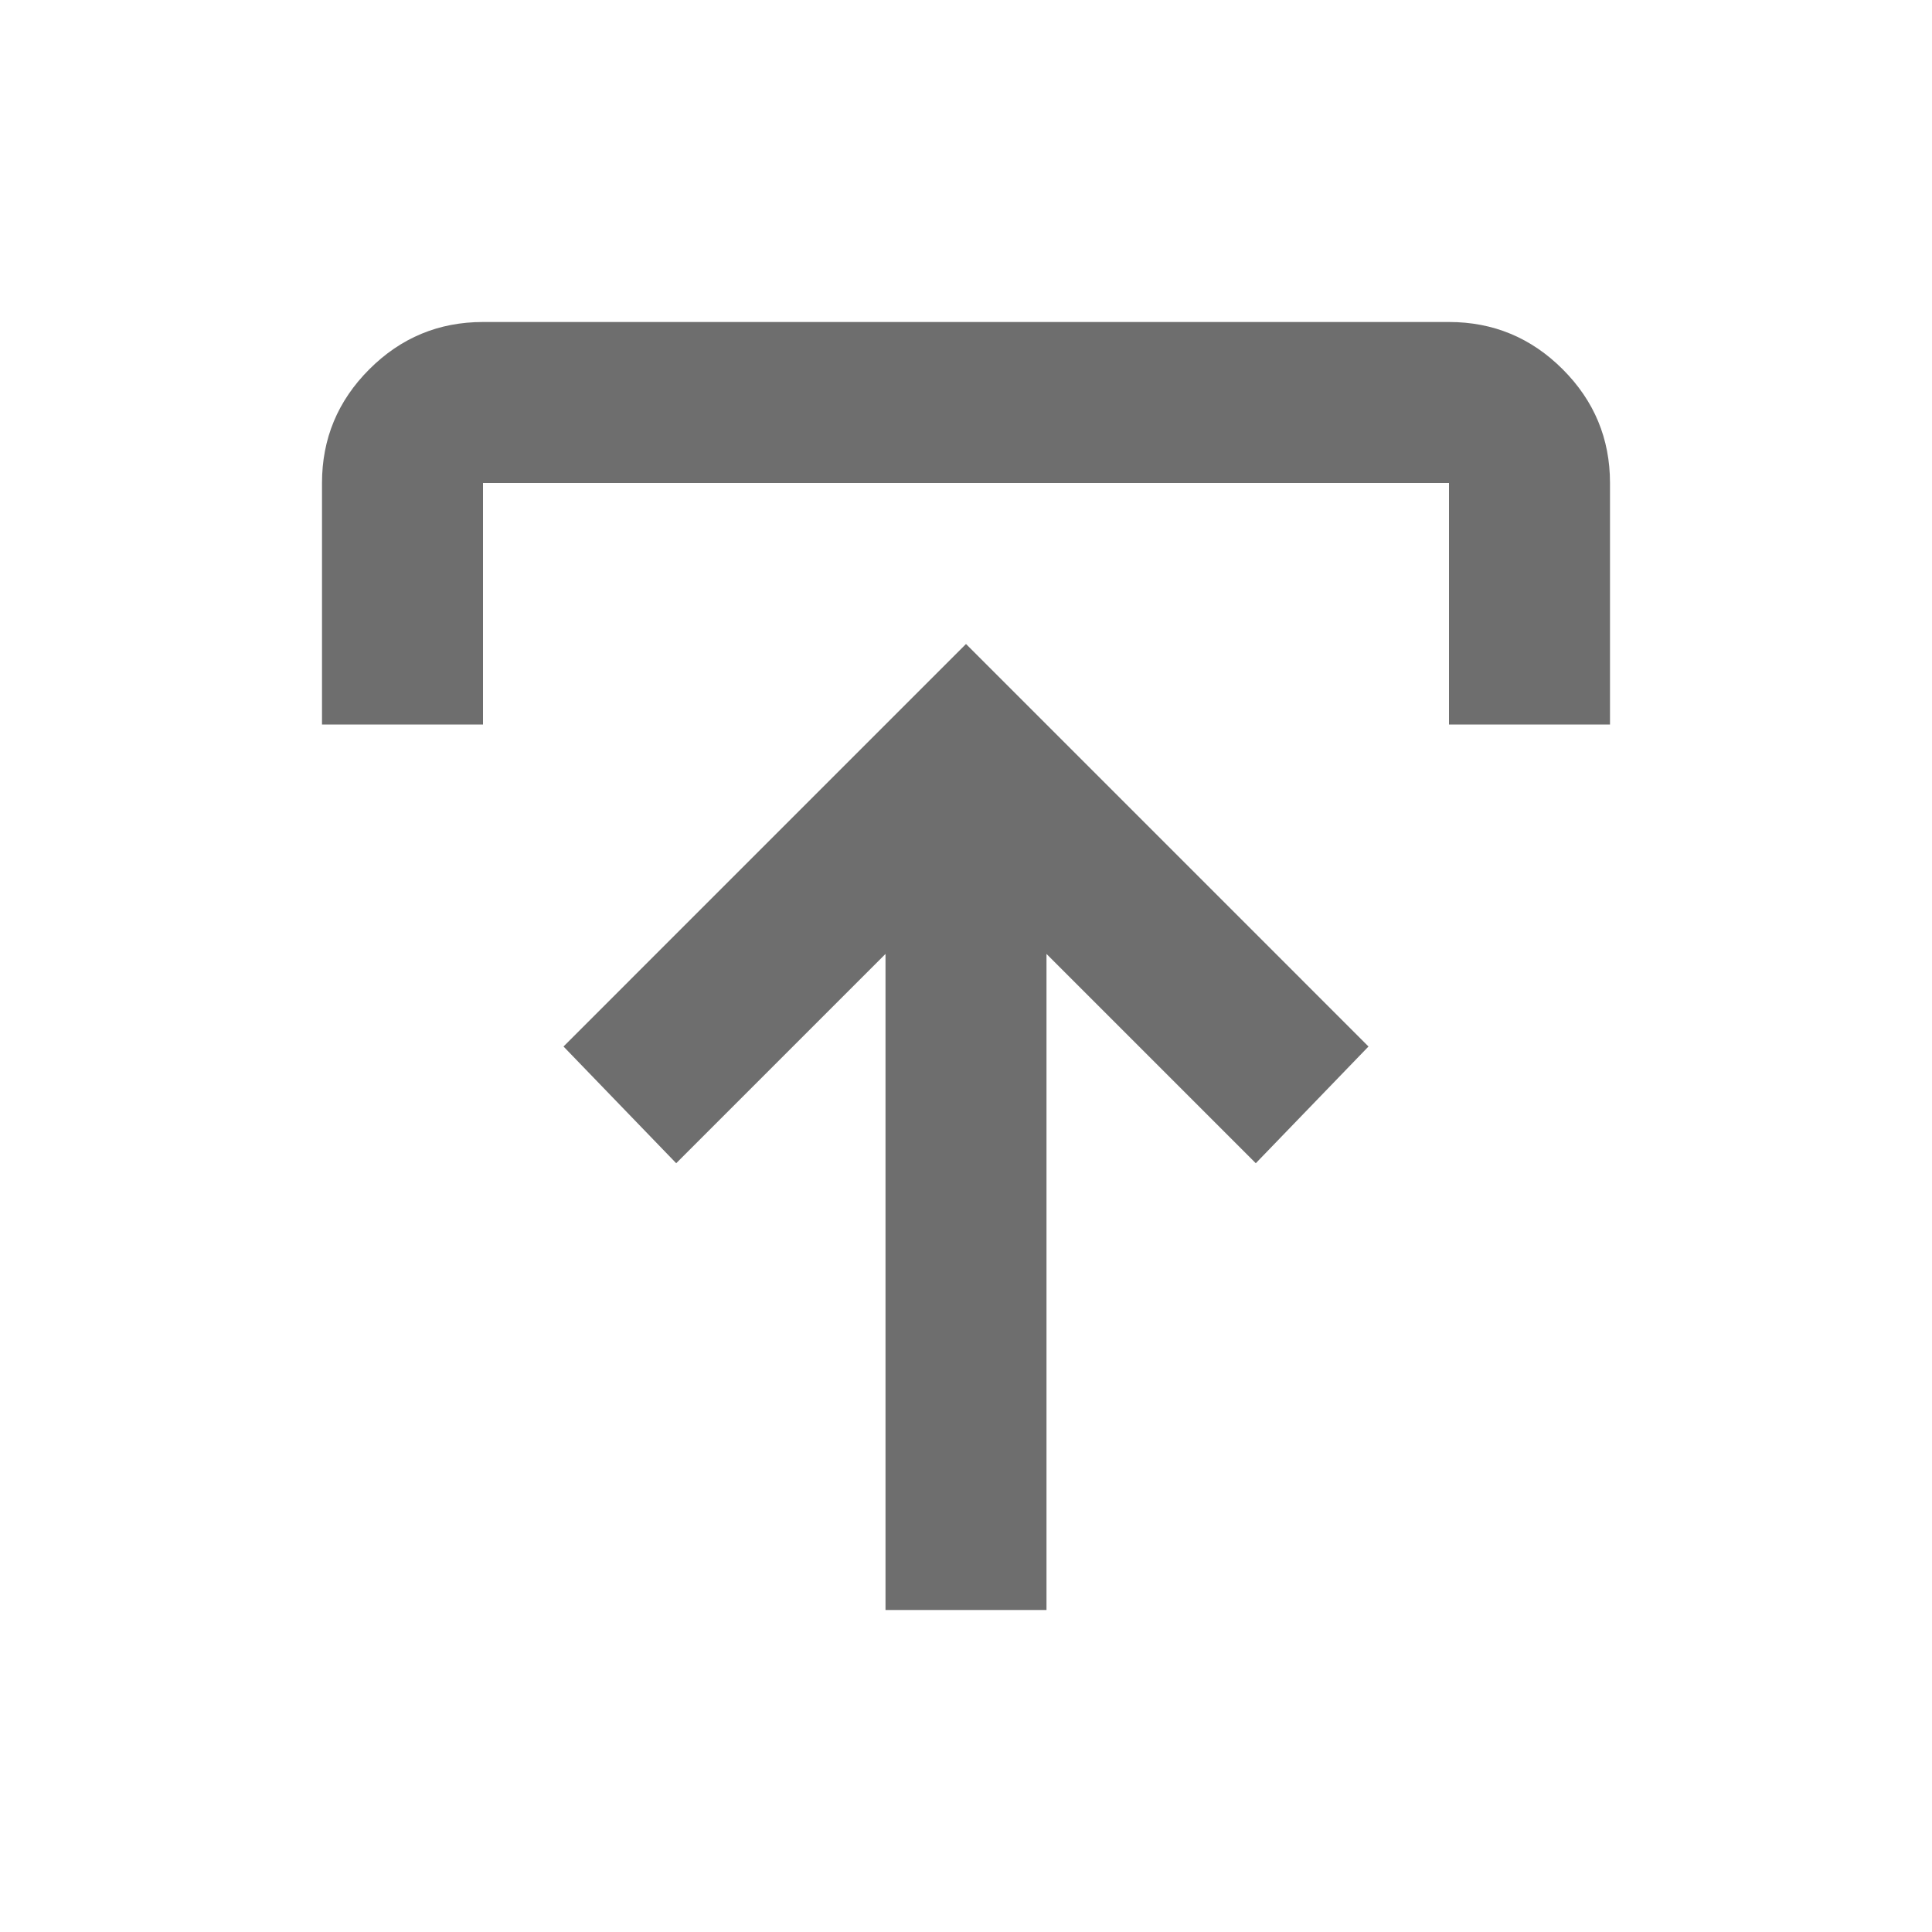
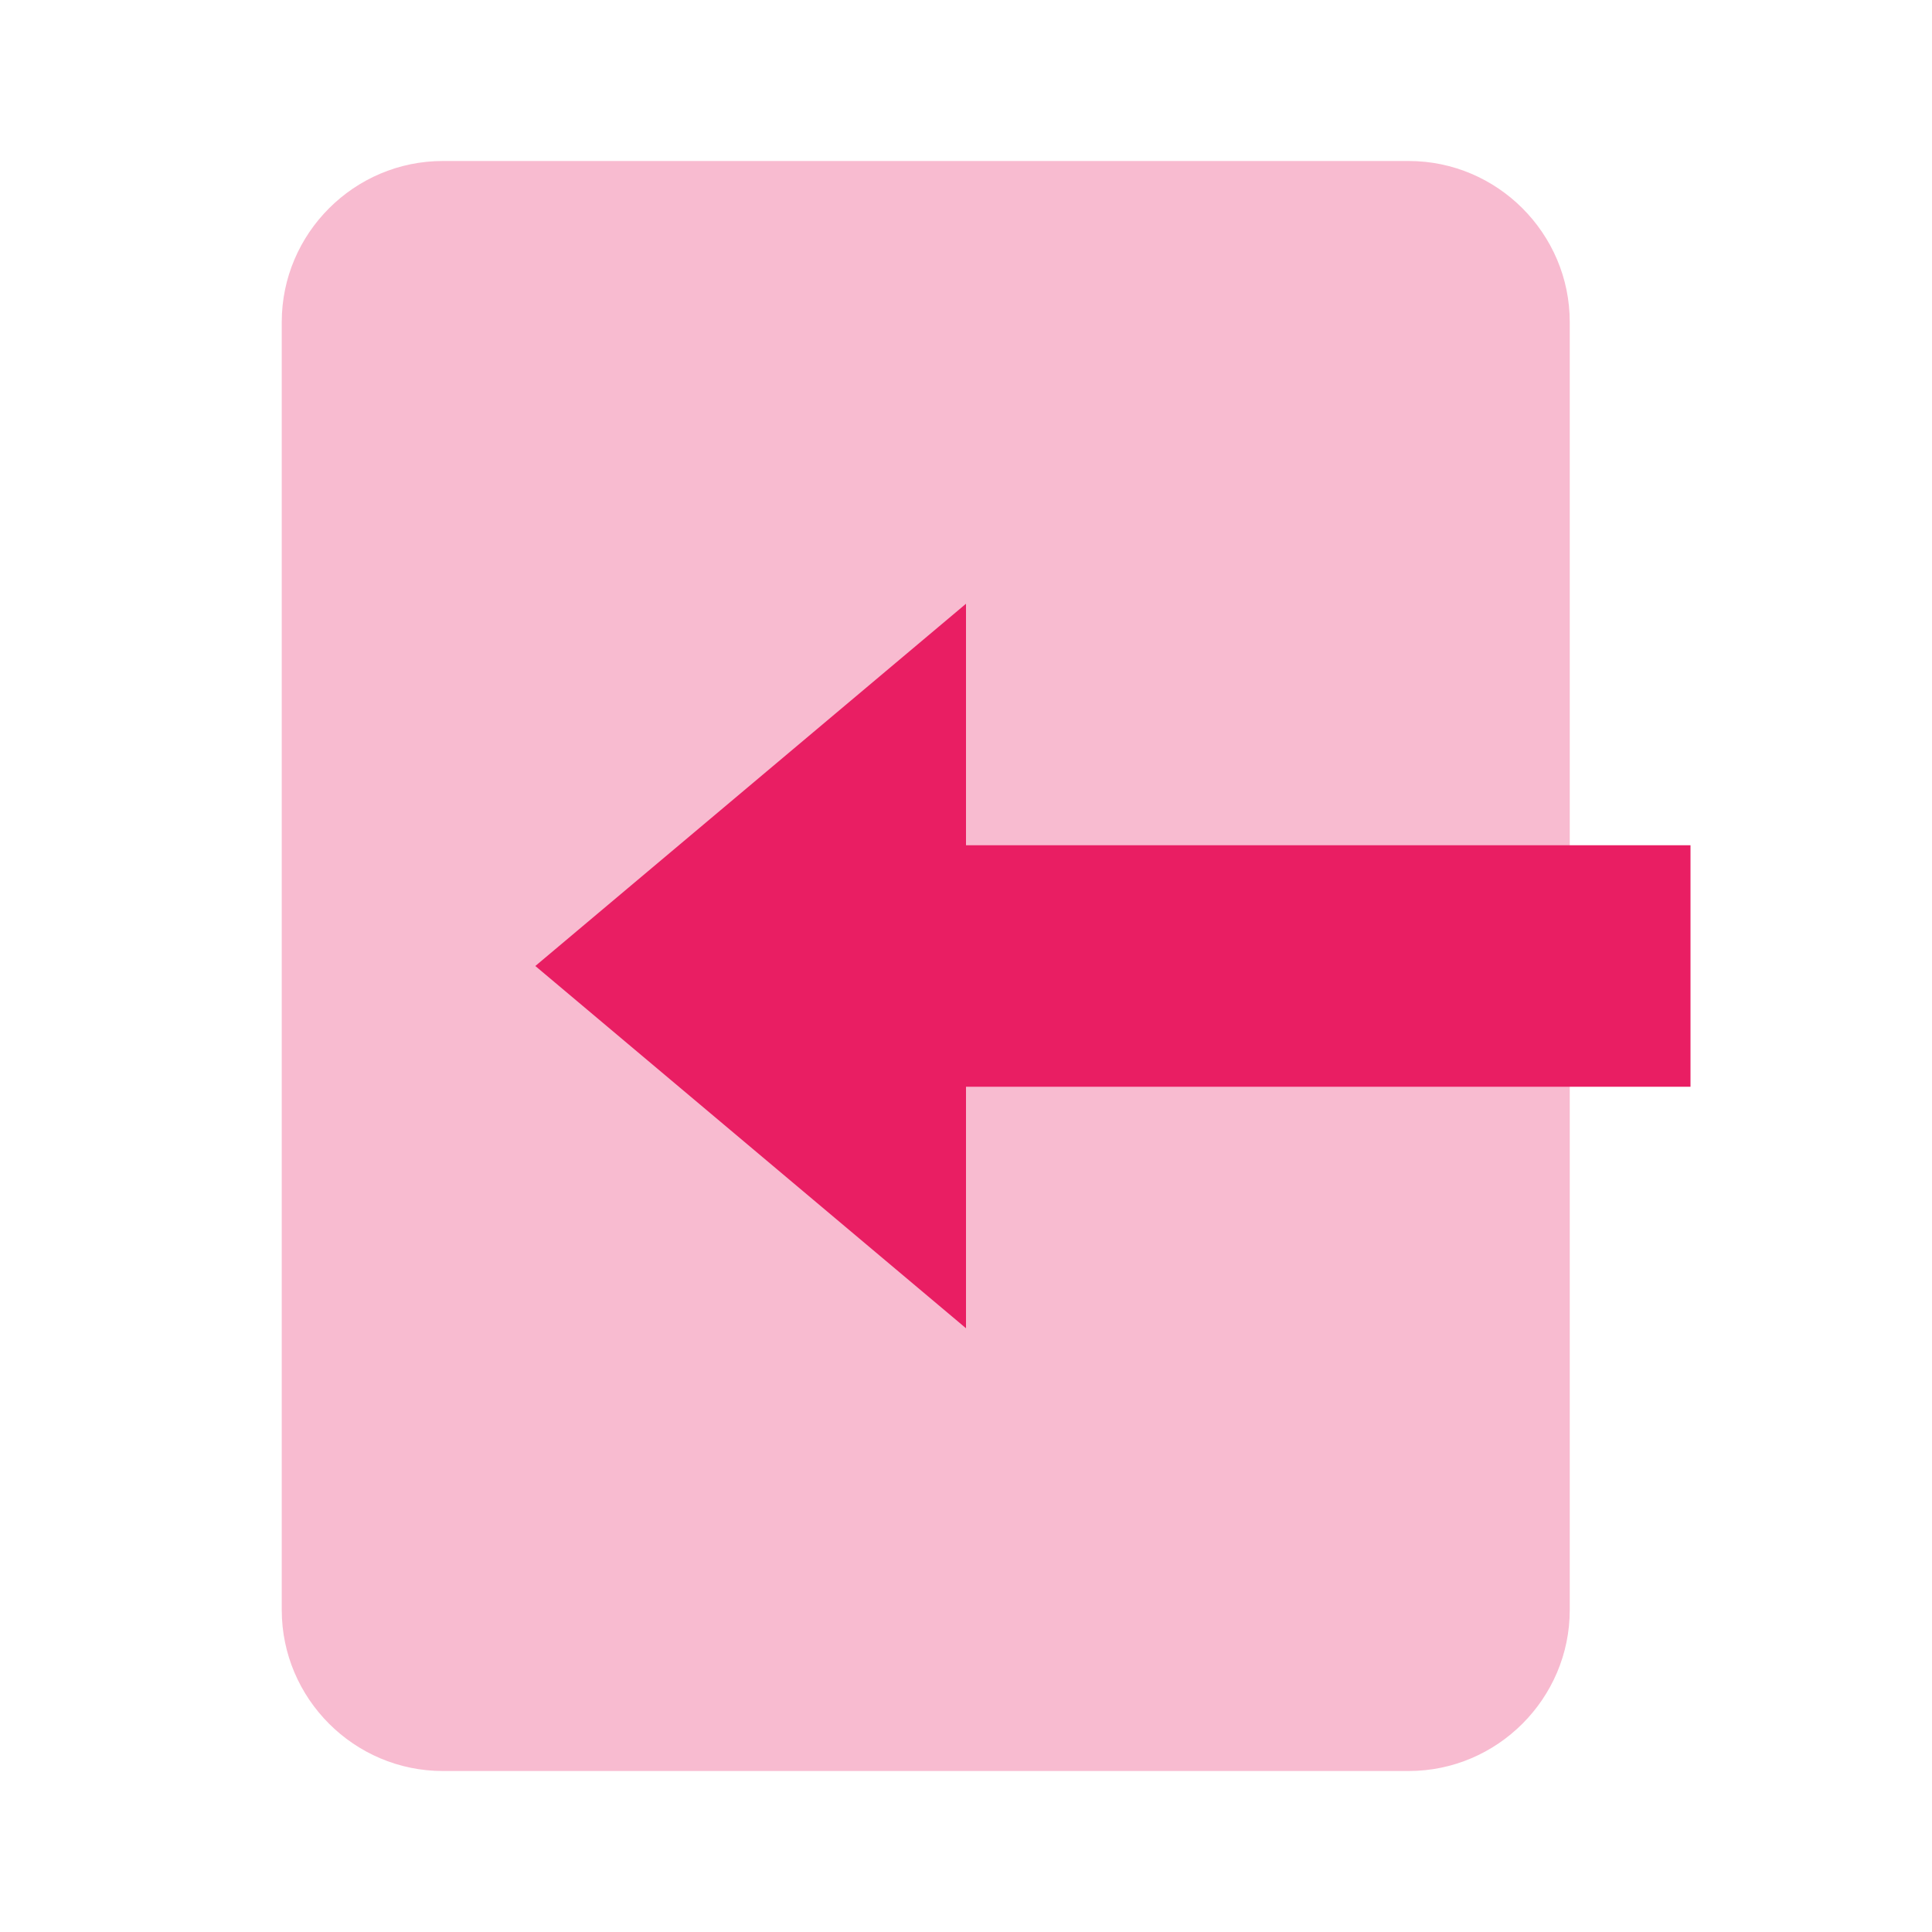
- <svg xmlns="http://www.w3.org/2000/svg" height="24" viewBox="0 -960 960 960" width="24">
-   <path fill="#6E6E6E" d="M440-160v-326L336-382l-56-58 200-200 200 200-56 58-104-104v326h-80ZM160-600v-120q0-33 23.5-56.5T240-800h480q33 0 56.5 23.5T800-720v120h-80v-120H240v120h-80Z" />
+ <svg xmlns="http://www.w3.org/2000/svg" width="32px" height="32px" viewBox="0 0 1024 1024" class="icon" version="1.1" fill="#000000">
+   <g id="SVGRepo_bgCarrier" stroke-width="0" />
+   <g id="SVGRepo_tracerCarrier" stroke-linecap="round" stroke-linejoin="round" />
+   <g id="SVGRepo_iconCarrier">
+     <path d="M149.333 853.333V170.667c0-46.933 38.4-85.333 85.333-85.333h512c46.933 0 85.333 38.4 85.333 85.333v682.667c0 46.933-38.4 85.333-85.333 85.333H234.667c-46.933 0-85.333-38.4-85.333-85.333z" fill="#F8BBD0" />
+     <path d="M283.733 512L512 320v384z" fill="#E91E63" />
+     <path d="M405.333 448h490.667v128H405.333z" fill="#E91E63" />
+   </g>
</svg>
